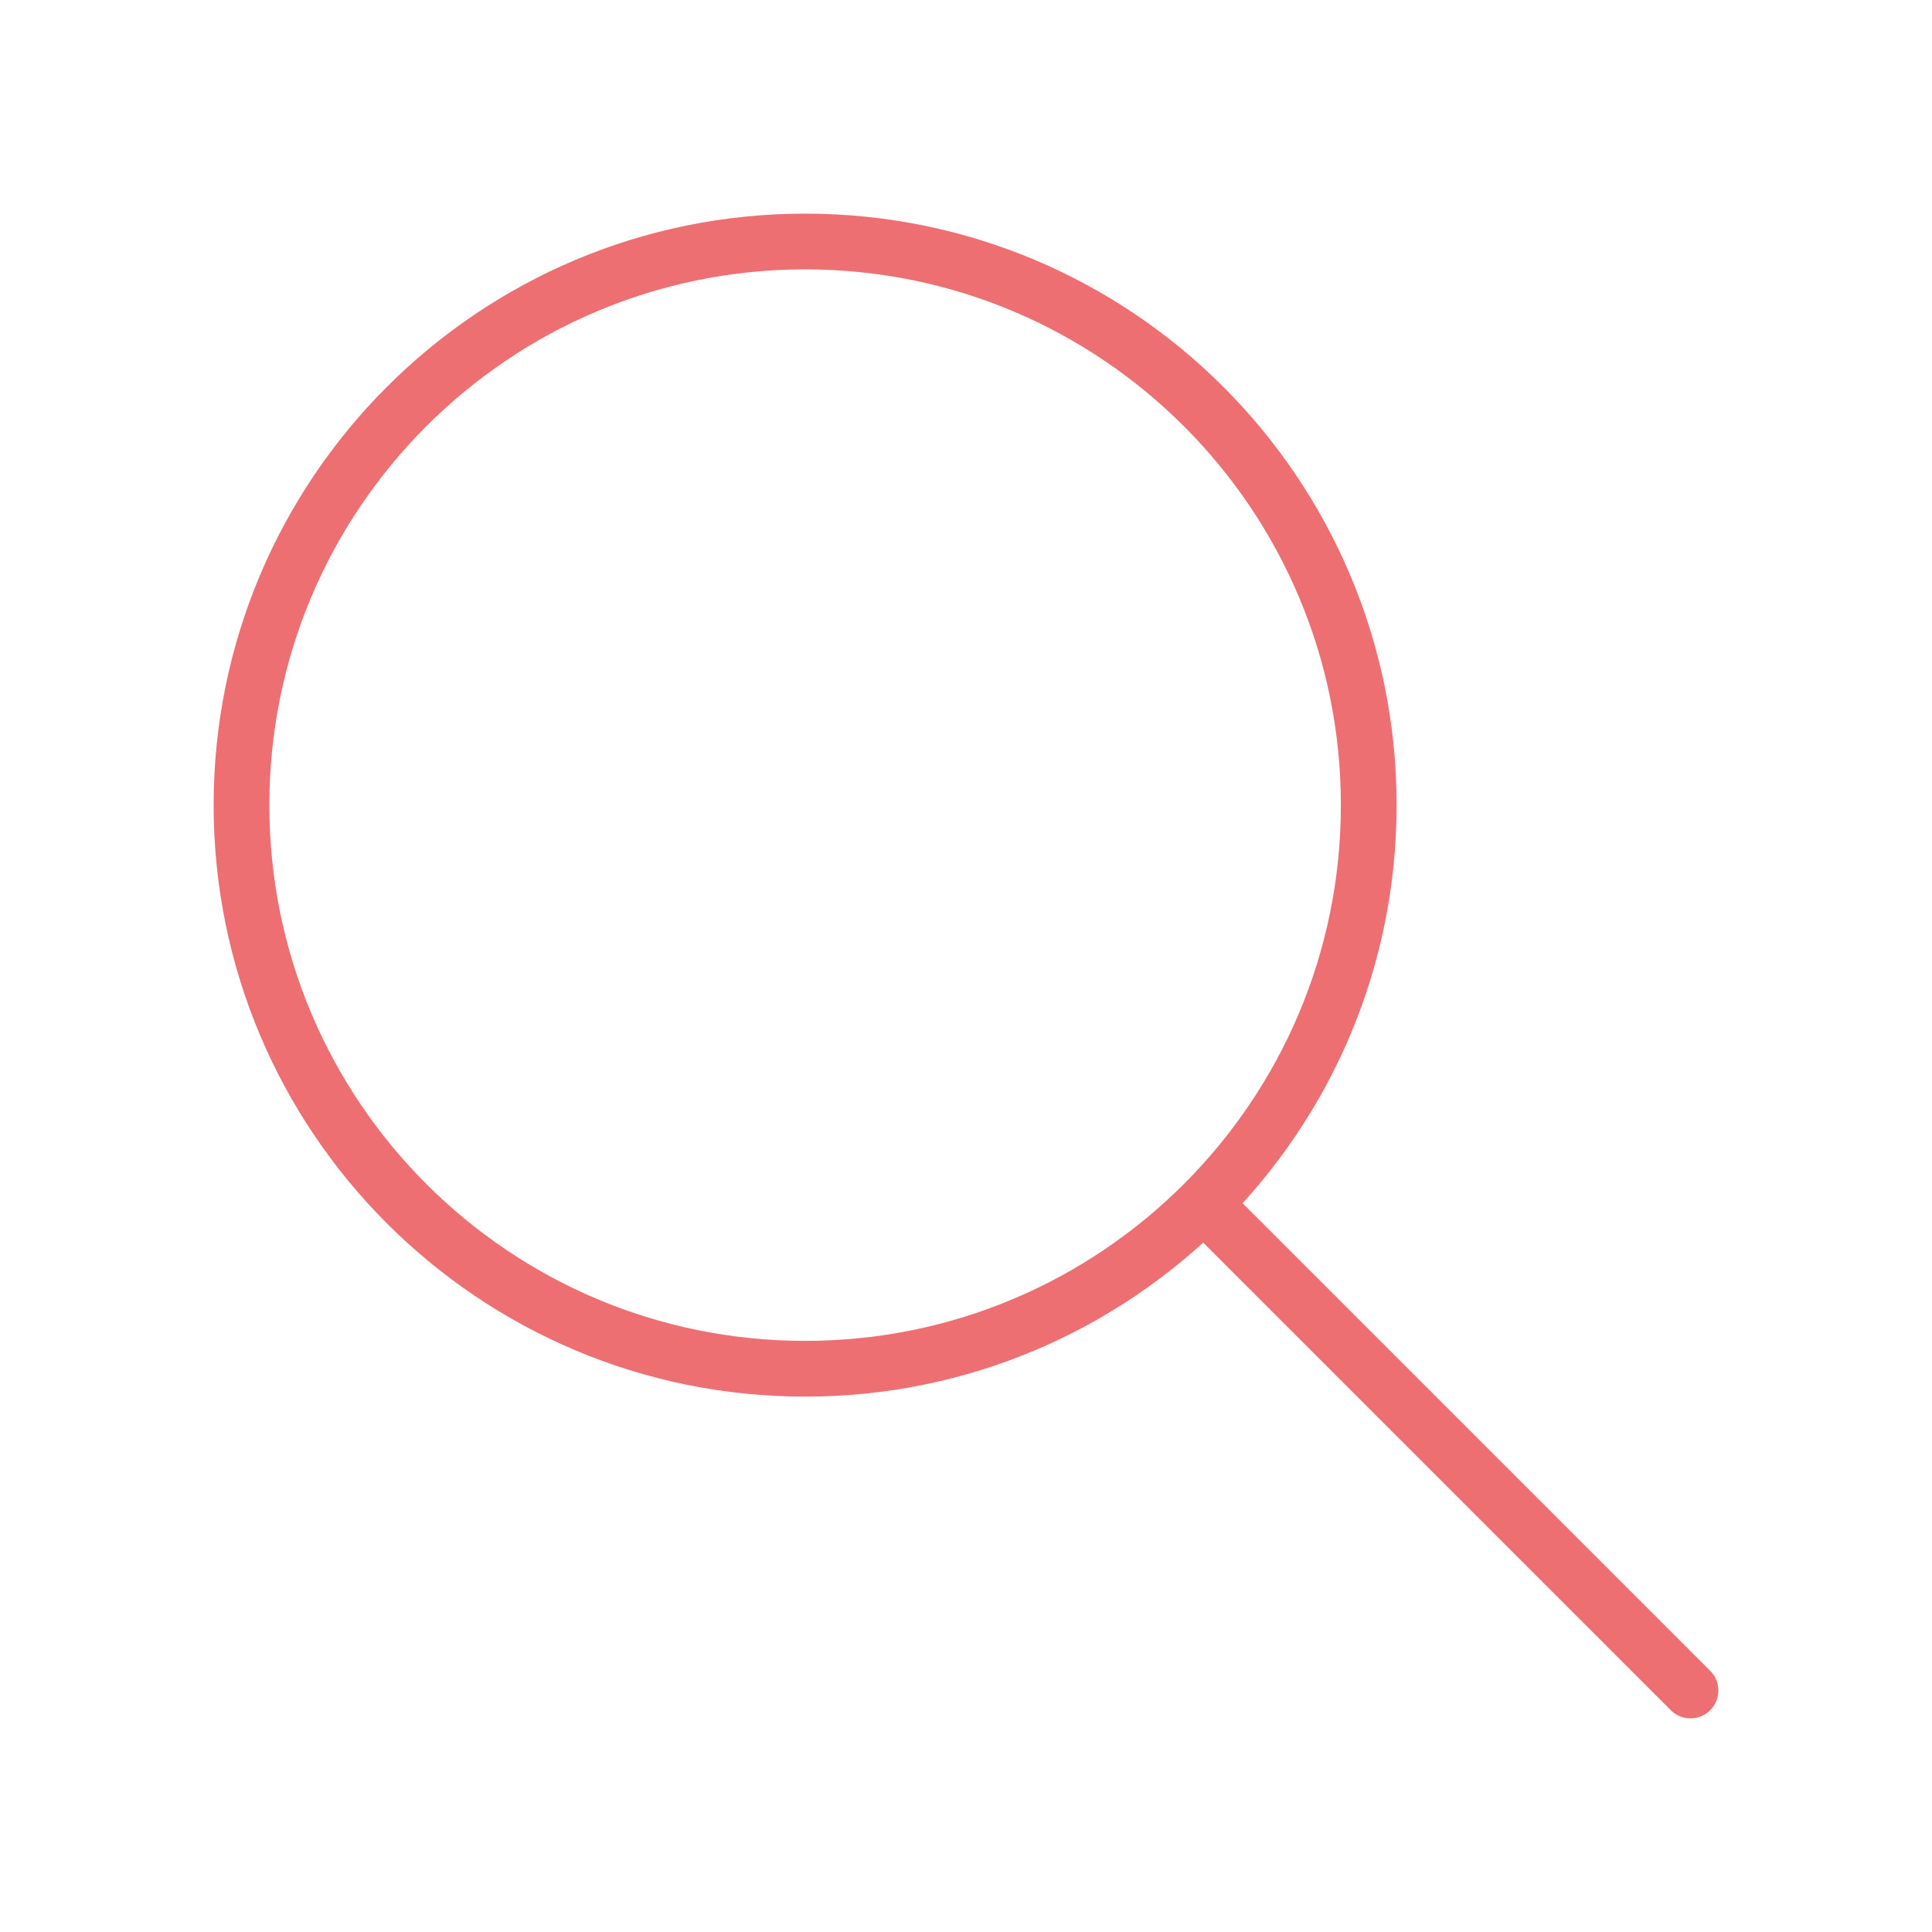
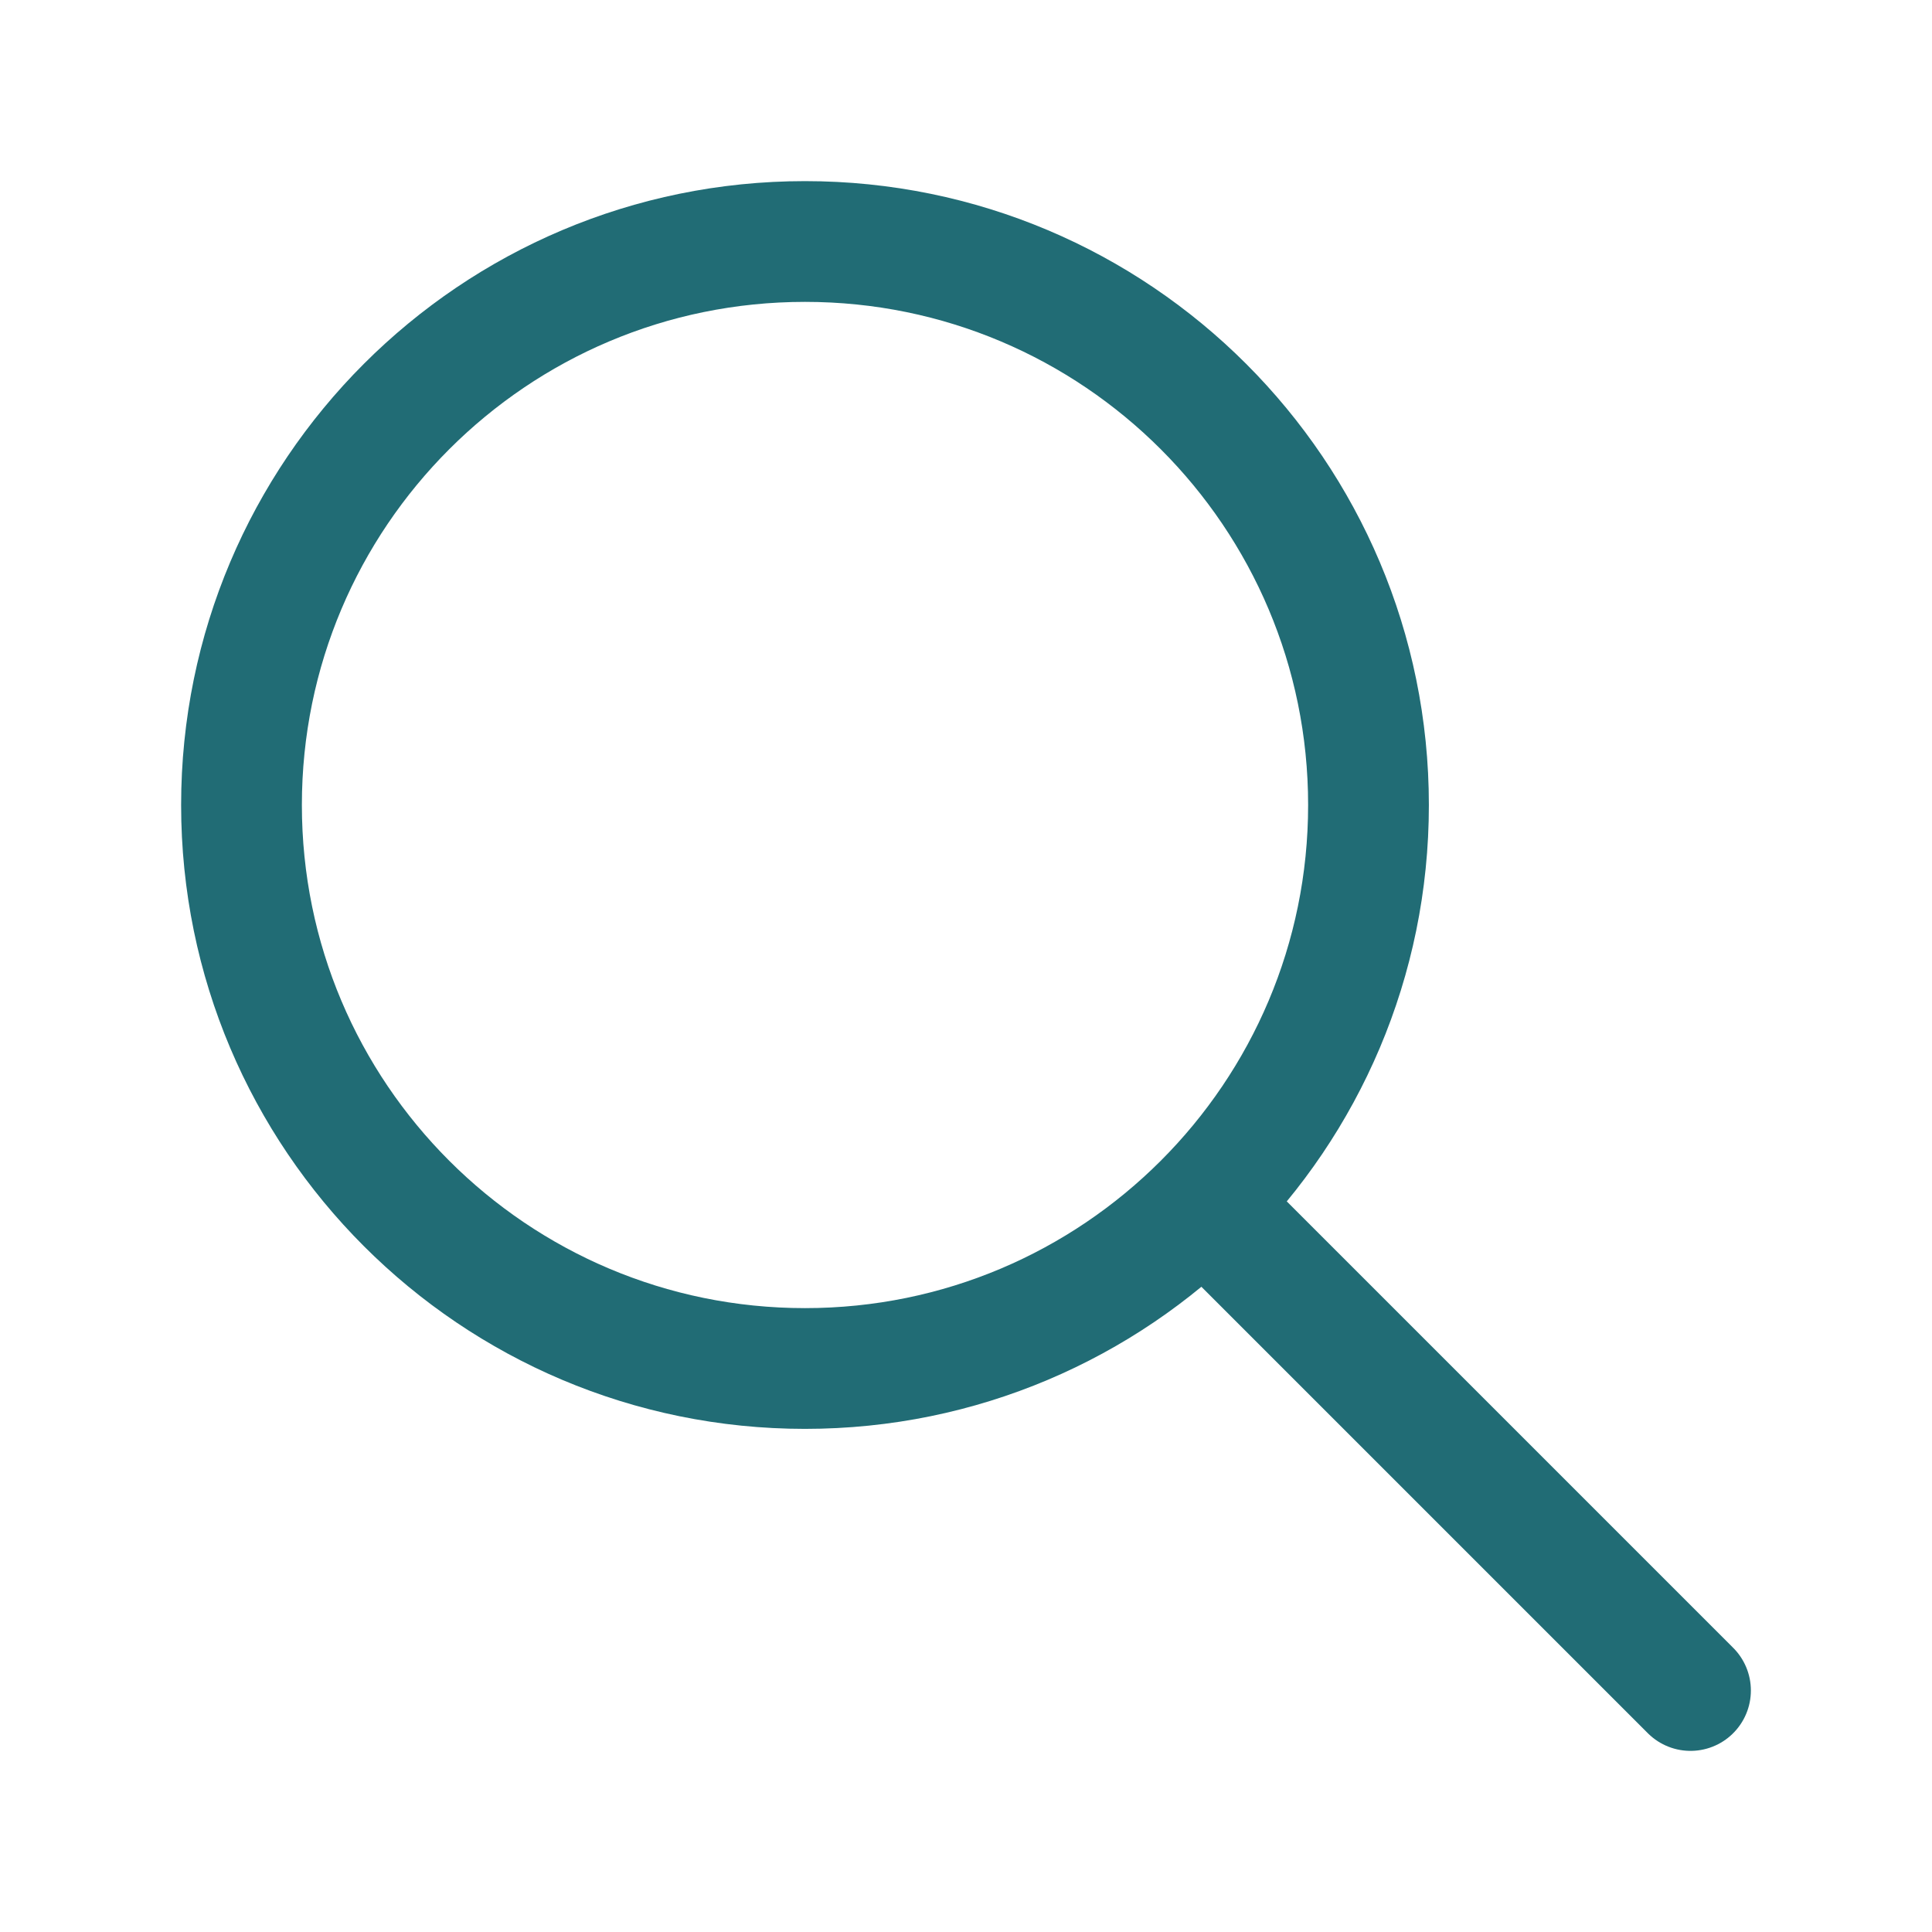
- <svg xmlns="http://www.w3.org/2000/svg" viewBox="0 0 52 52">
-   <defs>
-     <style>.cls-1,.cls-2{fill:none;}.cls-2{stroke:#ed6f71;stroke-linecap:round;stroke-linejoin:round;stroke-width:1.5px;}</style>
-   </defs>
-   <g id="Calque_2" data-name="Calque 2">
-     <g id="Calque_1-2" data-name="Calque 1">
-       <path class="cls-1" d="M0,0H52V52H0Z" />
-       <circle class="cls-2" cx="21.67" cy="21.67" r="15.17" />
-       <line class="cls-2" x1="45.5" y1="45.5" x2="32.5" y2="32.5" />
-     </g>
-   </g>
+ <svg xmlns="http://www.w3.org/2000/svg" class="icon icon-tabler icon-tabler-search" width="72" height="72" viewBox="0 0 24 24" stroke-width="1.5" stroke="#216C75" fill="none" stroke-linecap="round" stroke-linejoin="round">
+   <path stroke="none" d="M0 0h24v24H0z" fill="none" />
+   <circle cx="10" cy="10" r="7" />
+   <line x1="21" y1="21" x2="15" y2="15" />
</svg>
